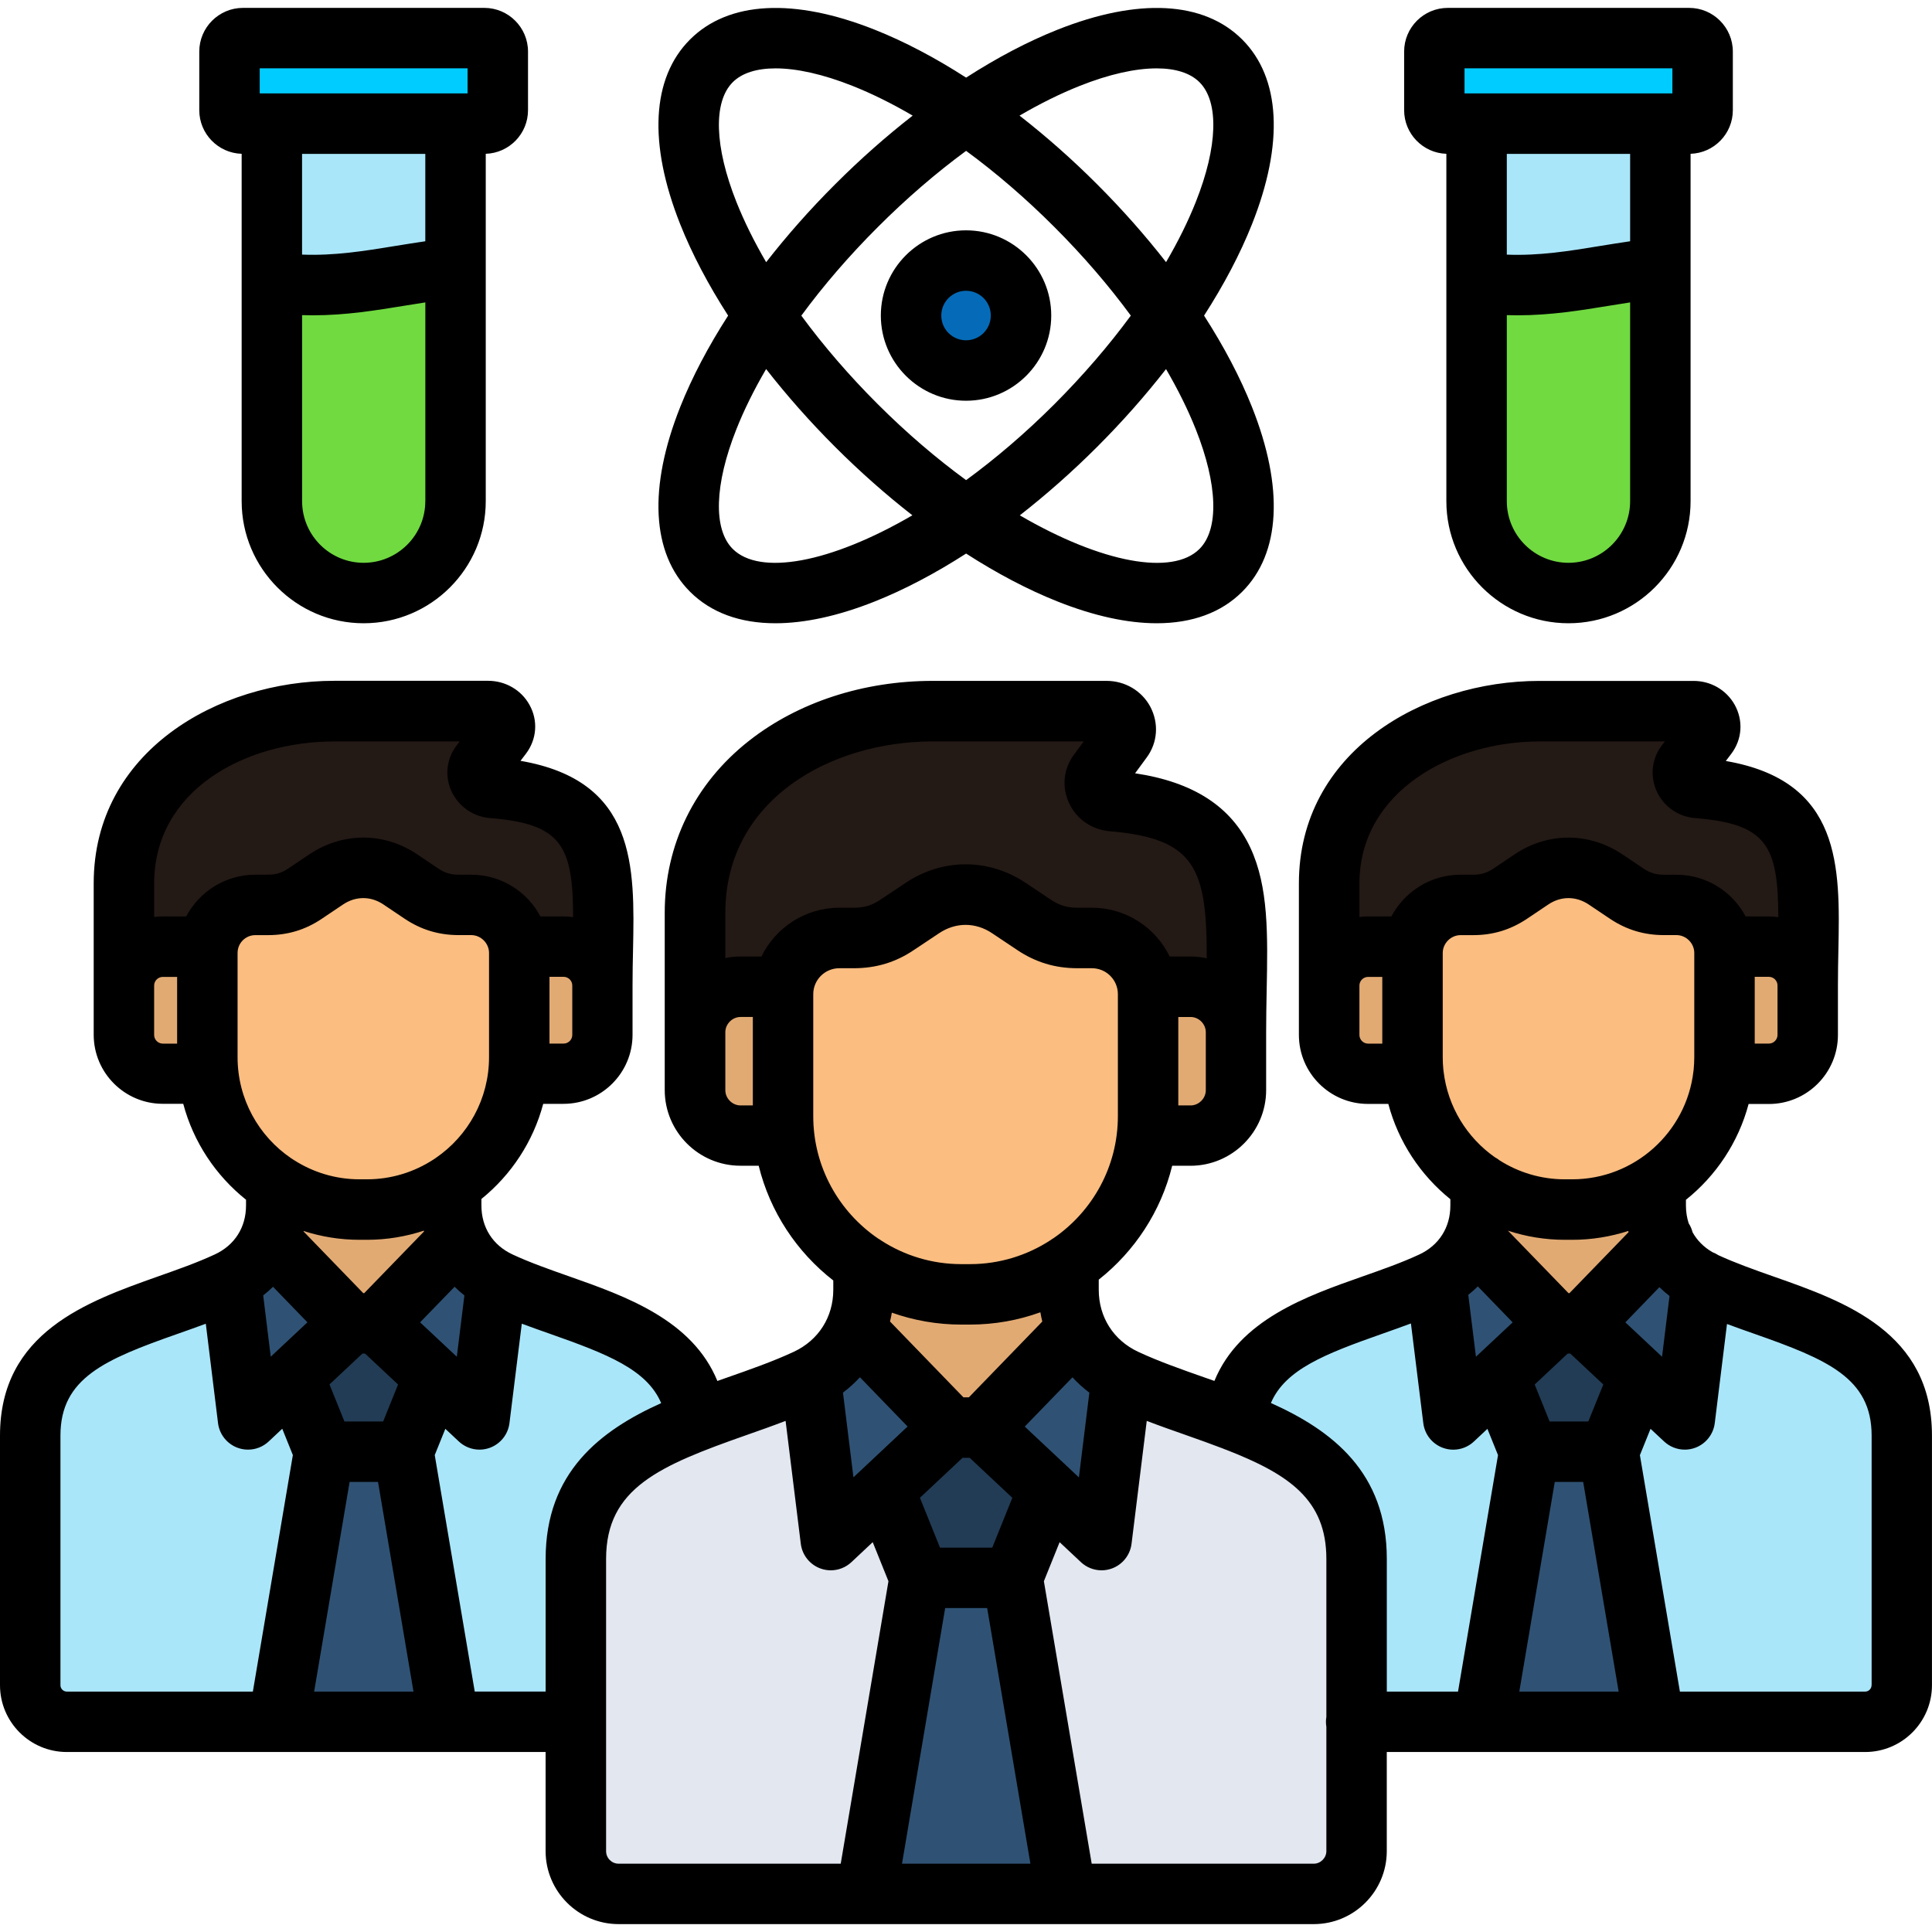
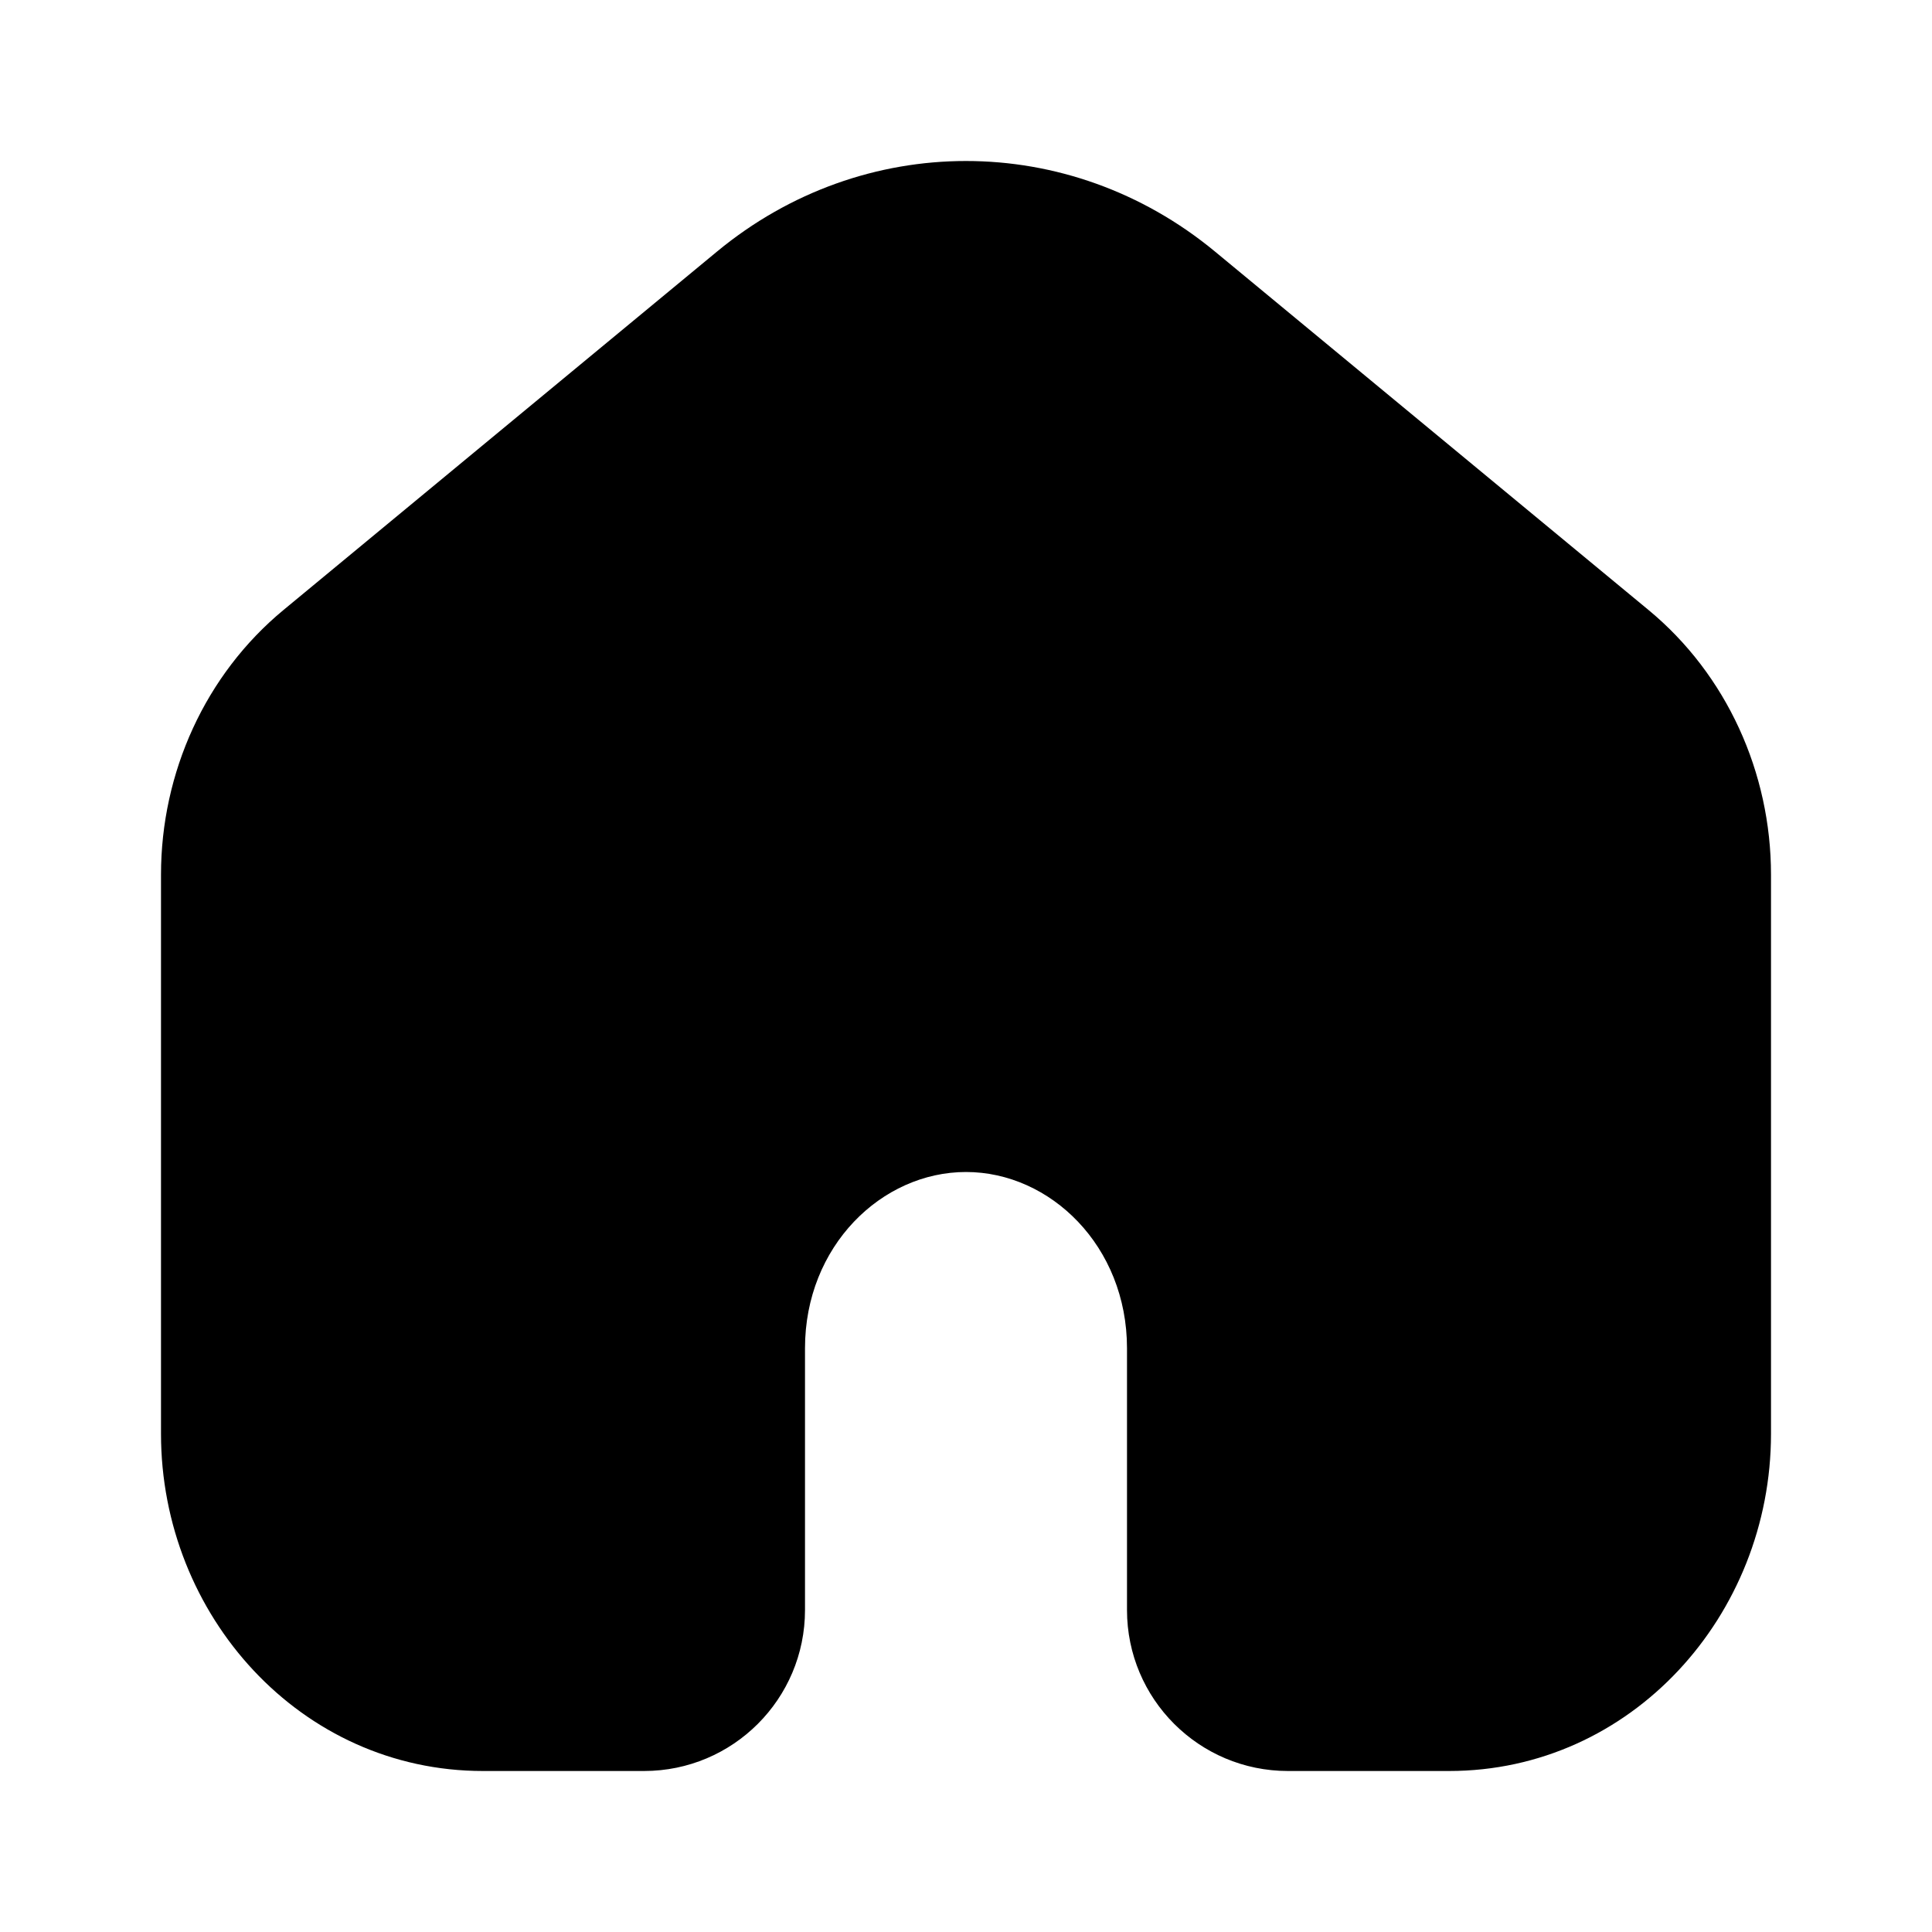
- <svg xmlns="http://www.w3.org/2000/svg" id="Layer_1" enable-background="new 0 0 512 512" viewBox="0 0 512 512">
-   <g clip-rule="evenodd" fill-rule="evenodd">
-     <path d="m391.41 305.04h46.06v17.94c0 8.82 4.82 16.36 12.81 20.07 21.57 10.06 51.9 12.44 51.9 40.39v65.68c0 5.3-4.34 9.61-9.64 9.61h-156.21c-5.3 0-9.64-4.31-9.64-9.61v-65.68c0-27.95 30.33-30.33 51.93-40.39 7.99-3.71 12.78-11.25 12.78-20.07v-17.94z" fill="#aae6fa" />
-     <path d="m391.41 305.04h46.06v17.94c0 3.17.62 6.18 1.81 8.93v27.3h-49.66v-27.3c1.16-2.75 1.79-5.75 1.79-8.93z" fill="#e2aa73" />
-     <path d="m34.47 265.07h125.89c0-28.29 4.82-49.24-28.83-51.96-1.62-.11-2.92-.96-3.63-2.32-.68-1.39-.54-2.86.4-4.08l5.61-7.34c.96-1.28 1.08-2.86.31-4.25-.79-1.39-2.24-2.21-3.94-2.21h-40.48c-28.6 0-55.33 16.92-55.33 45.33z" fill="#231915" />
-     <path d="m44.71 254.84h105.42c5.61 0 10.23 4.59 10.23 10.23v13.01c0 5.61-4.62 10.2-10.23 10.2h-105.42c-5.64 0-10.23-4.59-10.23-10.2v-13.01c-.01-5.64 4.58-10.23 10.23-10.23z" fill="#e2aa73" />
-     <path d="m74.53 305.04h46.06v17.94c0 8.82 4.79 16.36 12.78 20.07 21.6 10.06 51.93 12.44 51.93 40.39v65.68c0 5.3-4.34 9.61-9.64 9.61h-156.21c-5.3 0-9.64-4.31-9.64-9.61v-65.68c0-27.95 30.33-30.33 51.93-40.39 7.97-3.71 12.78-11.25 12.78-20.07v-17.94z" fill="#aae6fa" />
-     <path d="m74.53 305.04h46.06v17.94c0 3.17.62 6.18 1.79 8.93v27.3h-49.64v-27.3c1.16-2.75 1.79-5.75 1.79-8.93z" fill="#e2aa73" />
-     <path d="m107.15 237.15 5.64 3.77c3 2.01 6.12 2.98 9.72 2.98h3.32c6.94 0 12.61 5.67 12.61 12.61v27.44c0 22.03-18.03 40.05-40.05 40.05h-1.93c-22.05 0-40.05-18.03-40.05-40.05v-27.44c0-6.94 5.67-12.61 12.61-12.61h3.32c3.6 0 6.72-.96 9.72-2.98l5.64-3.77c6.02-4.02 13.44-4.02 19.45 0z" fill="#fbbd80" />
-     <path d="m97.54 373.5-10.43 14.2-12.02 71.04h44.93l-12.02-71.04z" fill="#2f5274" />
-     <path d="m121.61 353.94-13.61 33.76h-10.46-10.43l-13.63-33.76h24.06z" fill="#223c55" />
-     <path d="m62.59 342.63c4.68-2.41 8.16-6.15 10.15-10.72l21.32 22.03-26.93 25.26z" fill="#2f5274" />
-     <path d="m132.52 342.63c-4.68-2.41-8.19-6.15-10.15-10.72l-21.34 22.03 26.96 25.26z" fill="#2f5274" />
-     <path d="m351.36 265.07h125.89c0-28.29 4.82-49.24-28.8-51.96-1.62-.11-2.95-.96-3.63-2.32-.68-1.39-.54-2.86.4-4.08l5.58-7.34c.99-1.28 1.11-2.86.31-4.25-.77-1.39-2.24-2.21-3.91-2.21h-40.51c-28.6 0-55.33 16.92-55.33 45.33z" fill="#231915" />
-     <path d="m361.59 254.84h105.42c5.64 0 10.23 4.59 10.23 10.23v13.01c0 5.61-4.59 10.2-10.23 10.2h-105.42c-5.61 0-10.23-4.59-10.23-10.2v-13.01c0-5.64 4.62-10.23 10.23-10.23z" fill="#e2aa73" />
-     <path d="m424.04 237.15 5.67 3.77c3 2.01 6.09 2.98 9.69 2.98h3.32c6.94 0 12.61 5.67 12.61 12.61v27.44c0 22.03-18 40.05-40.05 40.05h-1.93c-22.03 0-40.05-18.03-40.05-40.05v-27.44c0-6.94 5.67-12.61 12.61-12.61h3.32c3.63 0 6.72-.96 9.72-2.98l5.64-3.77c6.01-4.02 13.44-4.02 19.45 0z" fill="#fbbd80" />
-     <path d="m414.46 373.5-10.46 14.2-12.02 71.04h44.93l-12.02-71.04z" fill="#2f5274" />
-     <path d="m438.52 353.94-13.63 33.76h-10.43-10.46l-13.61-33.76h24.07z" fill="#223c55" />
-     <path d="m379.51 342.63c4.65-2.41 8.16-6.15 10.12-10.72l21.34 22.03-26.96 25.26z" fill="#2f5274" />
-     <path d="m449.41 342.63c-4.68-2.41-8.16-6.15-10.12-10.72l-21.35 22.03 26.96 25.26z" fill="#2f5274" />
-     <path d="m229.04 324.12h53.91v21c0 10.32 5.61 19.16 14.97 23.5 25.26 11.79 60.75 14.54 60.75 47.28v76.82c0 6.21-5.05 11.28-11.25 11.28h-182.84c-6.21 0-11.25-5.07-11.25-11.28v-76.82c0-32.74 35.49-35.49 60.75-47.28 9.35-4.34 14.97-13.18 14.97-23.5v-21z" fill="#e2e7f0" />
-     <path d="m229.04 324.12h53.91v21c0 3.97.82 7.71 2.38 11.08v31.41h-59.05v-30.61c1.79-3.57 2.75-7.6 2.75-11.88v-21z" fill="#e2aa73" />
-     <path d="m256 404.26-12.22 16.61-14.06 83.14h52.59l-14.06-83.14z" fill="#2f5274" />
-     <path d="m284.18 381.35-15.93 39.52h-12.25-12.22l-15.96-39.52h28.18z" fill="#223c55" />
-     <path d="m215.1 368.14c5.47-2.83 9.55-7.23 11.85-12.56l24.97 25.77-31.55 29.57z" fill="#2f5274" />
-     <path d="m296.9 368.14c-5.47-2.83-9.55-7.23-11.85-12.56l-24.97 25.77 31.55 29.57z" fill="#2f5274" />
-     <path d="m184.71 277.35h142.24c0-33.08 5.47-57.63-32.54-60.77-1.84-.14-3.32-1.16-4.11-2.75-.77-1.59-.6-3.34.45-4.79l6.32-8.59c1.11-1.47 1.25-3.32.37-4.96-.88-1.62-2.52-2.58-4.45-2.58h-45.75c-32.31 0-62.53 19.79-62.53 53.06z" fill="#231915" />
-     <path d="m196.67 265.39h118.35c6.58 0 11.93 5.39 11.93 11.96v15.25c0 6.58-5.36 11.93-11.93 11.93h-118.35c-6.58 0-11.96-5.36-11.96-11.93v-15.25c0-6.58 5.38-11.96 11.96-11.96z" fill="#e2aa73" />
-     <path d="m267.23 244.69 6.6 4.42c3.52 2.35 7.14 3.46 11.4 3.46h3.85c8.14 0 14.77 6.63 14.77 14.77v32.09c0 25.8-21.09 46.89-46.86 46.89h-2.27c-25.8 0-46.89-21.09-46.89-46.89v-32.09c0-8.14 6.63-14.77 14.77-14.77h3.88c4.22 0 7.85-1.11 11.37-3.46l6.63-4.42c7.04-4.7 15.72-4.7 22.75 0z" fill="#fbbd80" />
-     <path d="m390.25 30.37h48.33v107.32c0 13.29-10.86 24.15-24.15 24.15-13.29 0-24.18-10.86-24.18-24.15z" fill="#aae6fa" />
-     <path d="m438.58 76.34v61.34c0 13.29-10.86 24.15-24.15 24.15s-24.18-10.86-24.18-24.15v-57.6c18 2.58 32.03-2.15 48.33-3.74z" fill="#70da40" />
-     <path d="m382.68 15.88h63.47c1.96 0 3.54 1.59 3.54 3.54v15.42c0 1.96-1.59 3.54-3.54 3.54h-63.47c-1.96 0-3.54-1.59-3.54-3.54v-15.42c0-1.95 1.58-3.54 3.54-3.54z" fill="#0cf" />
-     <path d="m73.36 30.37h48.33v107.32c0 13.29-10.89 24.15-24.18 24.15-13.27 0-24.15-10.86-24.15-24.15z" fill="#aae6fa" />
-     <path d="m121.69 76.34v61.34c0 13.29-10.89 24.15-24.18 24.15-13.27 0-24.15-10.86-24.15-24.15v-57.6c17.98 2.58 32.01-2.15 48.33-3.74z" fill="#70da40" />
-     <path d="m65.8 15.88h63.47c1.96 0 3.54 1.59 3.54 3.54v15.42c0 1.96-1.59 3.54-3.54 3.54h-63.47c-1.96 0-3.54-1.59-3.54-3.54v-15.42c-.01-1.95 1.58-3.54 3.54-3.54z" fill="#0cf" />
-     <path d="m255.97 96.33c7.97 0 14.46-6.49 14.46-14.46s-6.49-14.46-14.46-14.46-14.46 6.49-14.46 14.46 6.5 14.46 14.46 14.46z" fill="#056bb8" />
-   </g>
-   <g>
-     <path d="m470.24 338.37c-5.29-1.86-10.29-3.63-14.85-5.73-.49-.32-1.01-.59-1.57-.8-2.29-1.32-4.07-3.12-5.27-5.27-.21-.83-.55-1.63-1.03-2.38-.47-1.45-.73-3.02-.73-4.67v-1.56c7.98-6.38 13.91-15.23 16.61-25.39h5.37c10.09 0 18.3-8.21 18.3-18.3v-13.12c0-3.2.06-6.34.12-9.38.45-22.04.9-44.79-29.83-50.1l1.42-1.87c2.92-3.84 3.28-8.84.89-13.1-2.24-3.91-6.31-6.25-10.89-6.25h-40.82c-30.9 0-63.74 18.81-63.74 53.67v27.01 13.12c0 10.09 8.21 18.3 18.3 18.3h5.4c2.68 10.08 8.54 18.88 16.44 25.25v1.69c0 5.81-3.01 10.54-8.27 12.98-4.62 2.15-9.71 3.94-15.11 5.84-14.73 5.18-32.5 11.44-39.15 27.65-.79-.28-1.59-.56-2.37-.83-6.35-2.23-12.36-4.34-17.82-6.88-6.55-3.06-10.46-9.2-10.46-16.44v-2.69c9.5-7.51 16.49-18.06 19.46-30.18h4.84c11.06 0 20.06-9 20.06-20.06v-15.36c0-3.76.07-7.44.14-11 .29-14.74.54-27.47-4.32-37.87-5.1-10.93-15.14-17.41-30.55-19.72l3.02-4.11c2.97-3.97 3.35-9.17.97-13.61-2.27-4.17-6.68-6.77-11.52-6.77h-46.09c-18.35 0-35.64 5.63-48.67 15.86-14.42 11.32-22.36 27.5-22.36 45.58v31.63 15.36c0 11.06 9 20.06 20.06 20.06h4.84c3.01 12.25 10.11 22.89 19.77 30.41v2.45c0 7.24-3.91 13.38-10.45 16.44-5.47 2.55-11.47 4.65-17.82 6.88-.81.28-1.63.57-2.45.86-6.64-16.23-24.43-22.49-39.16-27.68-5.39-1.9-10.49-3.69-15.11-5.84-5.25-2.44-8.26-7.17-8.26-12.98v-1.73c7.87-6.37 13.71-15.15 16.38-25.21h5.37c10.09 0 18.3-8.21 18.3-18.3v-13.12c0-3.22.06-6.37.13-9.42.45-22.03.92-44.76-29.82-50.06l1.42-1.86c2.92-3.84 3.28-8.84.95-12.99-2.16-3.92-6.36-6.36-10.95-6.36h-40.76c-30.91 0-63.77 18.81-63.77 53.67v27.01 13.12c0 10.09 8.21 18.3 18.3 18.3h5.43c2.7 10.17 8.64 19.03 16.64 25.42v1.52c0 5.81-3.01 10.54-8.28 12.98-4.63 2.16-9.75 3.96-15.16 5.87-18.6 6.61-41.76 14.75-41.76 42.13v66.16c0 9.76 7.94 17.7 17.7 17.7h56.07 45.27 25.55v26.26c0 10.67 8.68 19.35 19.35 19.35h65.62 52.98 65.62c10.67 0 19.35-8.68 19.35-19.35v-26.26h25.64 45.27 55.87c9.76 0 17.7-7.94 17.7-17.7v-66.16c.01-27.38-23.15-35.52-41.75-42.07zm.82-64.09c0 1.24-1.04 2.28-2.28 2.28h-3.76v-17.69h3.76c1.24 0 2.28 1.04 2.28 2.28zm-104.74 2.29h-3.78c-1.24 0-2.28-1.04-2.28-2.28v-13.12c0-1.24 1.04-2.28 2.28-2.28h3.78zm2.42-33.71h-6.2c-.77 0-1.53.06-2.28.16v-8.87c0-24.46 24.59-37.66 47.72-37.66h33.22l-.77 1.01c-2.77 3.61-3.25 8.41-1.21 12.56 1.96 3.93 5.8 6.46 10.18 6.76 18.92 1.52 21.81 7.46 21.88 26.24-.82-.11-1.65-.19-2.5-.19h-6.17c-3.48-6.57-10.39-11.05-18.32-11.05h-3.34c-2.05 0-3.65-.48-5.32-1.59l-5.7-3.83c-.01 0-.01-.01-.02-.01-8.81-5.88-19.73-5.88-28.5.01l-5.66 3.8c-1.7 1.13-3.3 1.61-5.35 1.61h-3.34c-7.94 0-14.84 4.48-18.32 11.05zm13.82 41.05c-.01-.16-.04-.32-.06-.49-.11-1.07-.16-2.15-.16-3.24v-27.64c0-2.56 2.16-4.72 4.72-4.72h3.34c5.22 0 9.86-1.4 14.24-4.31l5.7-3.83c3.33-2.23 7.31-2.23 10.67.01l5.72 3.84c4.34 2.88 8.99 4.28 14.21 4.28h3.34c2.56 0 4.72 2.16 4.72 4.72v27.64c0 1.09-.06 2.17-.16 3.24-.02.16-.04.32-.06.49-1.85 16.09-15.56 28.63-32.14 28.63h-1.96c-6.34 0-12.26-1.84-17.26-5.01-.39-.32-.82-.6-1.27-.84-7.37-5.18-12.5-13.37-13.59-22.77zm33.36 58.79h-.25l-16-16.51c0-.01.01-.02.01-.03 4.73 1.55 9.77 2.4 15.01 2.4h1.96c5.18 0 10.17-.83 14.86-2.34.02.1.05.2.08.31zm8.97 24.2-3.97 9.81h-10.26l-3.95-9.8 8.74-8.2h.7zm-105.34-77.99c0 2.19-1.85 4.04-4.04 4.04h-3.25v-23.44h3.25c2.19 0 4.04 1.85 4.04 4.04zm-120.04 4.04h-3.25c-2.19 0-4.04-1.85-4.04-4.04v-15.36c0-2.19 1.85-4.04 4.04-4.04h3.25zm2.28-39.46h-5.53c-1.38 0-2.73.14-4.04.41v-11.99c0-29.82 27.67-45.43 55.01-45.43h39.96l-2.53 3.45c-2.88 3.87-3.35 8.76-1.25 13.08 1.98 4.13 5.95 6.85 10.69 7.28 22.71 1.88 25.75 9.93 25.7 33.67-1.38-.3-2.82-.47-4.29-.47h-5.53c-3.71-7.64-11.55-12.93-20.6-12.93h-3.88c-2.7 0-4.8-.64-7.03-2.14l-6.66-4.45c-9.81-6.55-21.99-6.55-31.79-.01l-6.74 4.49c-2.18 1.48-4.26 2.11-6.96 2.11h-3.88c-9.08.01-16.93 5.29-20.65 12.93zm13.73 42.31v-32.34c0-3.79 3.1-6.87 6.9-6.87h3.88c5.89 0 11.11-1.59 15.89-4.83l6.7-4.46c4.38-2.93 9.62-2.93 14.01 0l6.64 4.44c4.85 3.26 10.07 4.85 15.95 4.85h3.88c3.79 0 6.88 3.08 6.88 6.87v32.34c0 13.4-6.76 25.25-17.04 32.32-.29.16-.56.35-.82.54-6.15 4.01-13.48 6.35-21.36 6.35h-2.27c-7.78 0-15.03-2.28-21.14-6.2-.29-.21-.58-.41-.9-.58-10.37-7.06-17.2-18.96-17.2-32.43zm41.24 74.51h-1.44l-19.46-20.1c.19-.77.35-1.55.49-2.34 5.76 2.04 11.96 3.16 18.41 3.16h2.27c6.55 0 12.84-1.15 18.68-3.26.14.83.31 1.65.51 2.45zm11.52 26.62-5.32 13.21h-13.85l-5.32-13.21 11.3-10.6h1.88zm-27.76-18.89-14.35 13.47-2.77-22.45c1.63-1.23 3.13-2.6 4.49-4.07zm43.69-13.03c1.36 1.47 2.85 2.83 4.48 4.06l-2.77 22.45-14.35-13.46zm-132.55-90.73c0 1.24-1.04 2.28-2.28 2.28h-3.76v-17.69h3.76c1.24 0 2.28 1.04 2.28 2.28zm-104.72 2.29h-3.81c-1.24 0-2.28-1.04-2.28-2.28v-13.12c0-1.24 1.04-2.28 2.28-2.28h3.81zm2.41-33.71h-6.22c-.77 0-1.53.06-2.28.16v-8.87c0-24.72 24.02-37.66 47.75-37.66h33.22l-.75.99c-2.81 3.61-3.3 8.4-1.27 12.52.03.06.06.12.09.17 2.01 3.85 5.82 6.34 10.12 6.64 18.93 1.52 21.82 7.46 21.88 26.24-.82-.11-1.65-.19-2.51-.19h-6.17c-3.48-6.57-10.39-11.05-18.32-11.05h-3.32c-2.09 0-3.65-.47-5.34-1.59l-5.7-3.83c-8.77-5.89-19.69-5.89-28.51 0l-5.69 3.82c-1.67 1.12-3.26 1.59-5.32 1.59h-3.34c-7.94.01-14.84 4.49-18.32 11.06zm13.61 37.32v-27.64c0-2.6 2.1-4.72 4.69-4.72h3.35c5.26 0 9.92-1.41 14.24-4.31l5.68-3.82c3.35-2.24 7.34-2.25 10.67-.01l5.73 3.85c4.34 2.88 9 4.28 14.24 4.28h3.32c2.56 0 4.72 2.16 4.72 4.72v27.64c0 11.08-5.6 20.87-14.11 26.7-.2.12-.4.25-.58.39-5.08 3.32-11.15 5.27-17.66 5.27h-1.96c-6.39 0-12.34-1.87-17.36-5.08-.26-.19-.52-.36-.8-.52-8.55-5.82-14.17-15.64-14.17-26.75zm33.56 62.52h-.25l-15.82-16.34c.01-.04.02-.09.03-.13 4.67 1.51 9.64 2.33 14.81 2.33h1.96c5.26 0 10.32-.86 15.07-2.42.02.07.04.14.05.21zm8.97 24.21-3.95 9.8h-10.26l-3.96-9.82 8.72-8.18h.7zm-38.48 81.38h-49.3c-.93 0-1.69-.76-1.69-1.69v-66.16c0-15.26 11.8-20.19 31.06-26.96 2.47-.87 4.97-1.75 7.46-2.68l3.24 26.34c.37 2.99 2.39 5.52 5.22 6.55.89.32 1.81.48 2.73.48 2 0 3.97-.75 5.48-2.17l3.59-3.37 2.81 6.98zm4.74-88.75-2-16.24c.91-.72 1.79-1.48 2.6-2.29l9.12 9.42zm11.5 88.75 9.4-55.56h7.53l9.4 55.56zm37.22-107.28c.82.81 1.69 1.57 2.6 2.29l-2.01 16.25-9.73-9.12zm24.13 72.11v35.16h-18.79l-10.6-62.67 2.81-6.96 3.57 3.35c1.51 1.41 3.48 2.17 5.48 2.17.91 0 1.84-.16 2.72-.48 2.83-1.03 4.85-3.55 5.22-6.54l3.27-26.36c2.47.92 4.95 1.8 7.4 2.66 15.35 5.4 25.76 9.51 29.54 18.39-16.16 7.27-30.62 18.37-30.62 41.28zm78.2 80.78h-58.85c-1.84 0-3.33-1.49-3.33-3.33v-77.44c0-18.79 14.18-24.73 37.31-32.86 3.39-1.19 6.85-2.41 10.26-3.72l4.03 32.57c.37 2.99 2.39 5.52 5.22 6.55.89.32 1.81.48 2.72.48 2 0 3.97-.75 5.48-2.17l5.64-5.29 4.17 10.35zm16.24 0 11.44-67.75h11.13l11.46 67.75zm112.46-38.89c-.07.42-.11.85-.11 1.29s.04.87.11 1.29v32.98c0 1.8-1.53 3.33-3.33 3.33h-58.86l-12.67-74.86 4.17-10.35 5.64 5.29c1.51 1.42 3.48 2.17 5.48 2.17.91 0 1.83-.16 2.72-.48 2.83-1.03 4.85-3.56 5.22-6.55l4.03-32.57c3.42 1.31 6.88 2.53 10.28 3.72 3.51 1.23 6.82 2.42 9.9 3.6.28.13.58.25.88.34 16.68 6.51 26.54 13.25 26.54 28.91zm34.89-6.72h-18.87v-35.16c0-22.95-14.51-34.06-30.72-41.32 3.79-8.85 14.19-12.96 29.52-18.35 2.51-.88 5.06-1.79 7.59-2.73l3.28 26.43c.37 2.99 2.39 5.52 5.22 6.54.89.32 1.81.48 2.72.48 2 0 3.97-.75 5.48-2.17l3.57-3.35 2.81 6.96zm4.75-88.74-2.03-16.4c.88-.71 1.73-1.45 2.53-2.24l9.23 9.53zm11.49 88.74 9.4-55.56h7.53l9.4 55.56zm37.13-107.18c.84.83 1.73 1.61 2.68 2.34l-1.98 16.1-9.72-9.11zm56.22 105.49c0 .93-.76 1.69-1.69 1.69h-49.1l-10.6-62.66 2.82-6.98 3.59 3.35c1.51 1.41 3.48 2.17 5.48 2.17.92 0 1.84-.16 2.73-.48 2.83-1.03 4.85-3.56 5.22-6.55l3.24-26.27c2.43.9 4.86 1.77 7.27 2.61 19.26 6.77 31.06 11.7 31.06 26.96v66.16zm-313.12-289.79c5.56 5.56 13.28 8.36 22.64 8.36 7.75 0 16.63-1.92 26.33-5.78 7.87-3.13 16.02-7.43 24.2-12.69 8.17 5.26 16.33 9.56 24.2 12.69 9.7 3.86 18.58 5.78 26.33 5.78 9.35 0 17.08-2.8 22.64-8.36 10.18-10.17 11.09-27.57 2.58-48.97-3.13-7.87-7.43-16.02-12.69-24.2 5.26-8.17 9.56-16.33 12.69-24.2 8.51-21.4 7.6-38.8-2.58-48.97-10.18-10.18-27.57-11.1-48.97-2.59-7.87 3.13-16.03 7.43-24.2 12.69-8.17-5.26-16.33-9.56-24.2-12.69-21.4-8.51-38.79-7.59-48.97 2.59s-11.1 27.57-2.59 48.97c3.13 7.87 7.43 16.02 12.69 24.2-5.26 8.17-9.56 16.33-12.69 24.2-8.51 21.4-7.59 38.79 2.59 48.97zm135.01-11.33c-7.13 7.13-25.78 3.8-47.61-8.91 6.99-5.46 13.89-11.54 20.52-18.17 6.65-6.65 12.76-13.57 18.23-20.59 3.16 5.41 5.81 10.76 7.88 15.95 5.83 14.65 6.2 26.51.98 31.72zm-31.73-122.72c7.77-3.09 14.75-4.64 20.38-4.64 4.99 0 8.91 1.22 11.36 3.67 5.21 5.21 4.85 17.08-.98 31.73-2.06 5.19-4.72 10.54-7.88 15.95-5.47-7.02-11.58-13.94-18.23-20.59-6.65-6.66-13.58-12.77-20.6-18.24 5.41-3.16 10.76-5.81 15.95-7.88zm-6.68 37.44c7.58 7.58 14.38 15.49 20.22 23.44-5.84 7.95-12.65 15.86-20.22 23.44-7.76 7.76-15.68 14.49-23.43 20.16-7.76-5.67-15.68-12.4-23.44-20.16-7.58-7.57-14.39-15.48-20.23-23.43 5.84-7.95 12.65-15.86 20.24-23.44 7.57-7.58 15.48-14.39 23.43-20.23 7.95 5.83 15.86 12.64 23.43 20.22zm-85.28-38.41c2.45-2.45 6.37-3.67 11.36-3.67 5.62 0 12.61 1.55 20.38 4.64 5.19 2.06 10.54 4.72 15.95 7.88-7.02 5.47-13.94 11.58-20.59 18.24-6.66 6.65-12.77 13.58-18.24 20.6-3.16-5.41-5.81-10.76-7.88-15.95-5.83-14.66-6.19-26.52-.98-31.74zm.97 91.96c2.06-5.19 4.72-10.54 7.88-15.95 5.48 7.02 11.59 13.94 18.24 20.59 6.63 6.63 13.53 12.72 20.52 18.17-21.83 12.72-40.48 16.04-47.61 8.91-5.21-5.2-4.85-17.06.97-31.72zm-131.11-72.99v92.05c0 17.84 14.5 32.36 32.33 32.36 17.84 0 32.36-14.52 32.36-32.36v-61.75c0-.01 0-.02 0-.03v-30.27c6.21-.2 11.2-5.3 11.2-11.56v-15.53c0-6.38-5.19-11.58-11.58-11.58h-63.96c-6.38 0-11.58 5.19-11.58 11.58v15.53c0 6.27 5.01 11.37 11.23 11.56zm48.67 92.05c0 9.01-7.33 16.34-16.34 16.34-9 0-16.31-7.33-16.31-16.34v-49.3c.95.03 1.89.05 2.82.05 8.79 0 16.76-1.31 24.55-2.58 1.79-.29 3.54-.57 5.29-.84v52.67zm0-68.87c-2.68.39-5.31.81-7.88 1.23-8.27 1.35-16.19 2.64-24.78 2.3v-26.69h32.66zm-43.88-45.84h55.08v6.66h-55.08zm314.47 22.66v92.05c0 17.84 14.52 32.36 32.36 32.36s32.36-14.52 32.36-32.36v-61.75c0-.01 0-.02 0-.03v-30.27c6.21-.2 11.2-5.3 11.2-11.56v-15.53c0-6.38-5.19-11.58-11.58-11.58h-63.95c-6.39 0-11.58 5.19-11.58 11.58v15.53c0 6.26 4.99 11.36 11.19 11.56zm48.7 92.05c0 9.01-7.33 16.34-16.34 16.34s-16.34-7.33-16.34-16.34v-49.3c.95.03 1.9.05 2.83.05 8.8 0 16.78-1.31 24.56-2.58 1.79-.29 3.54-.57 5.29-.84zm0-68.87c-2.68.39-5.3.81-7.87 1.23-8.28 1.36-16.2 2.65-24.81 2.31v-26.7h32.68zm-43.88-45.84h55.08v6.66h-55.08zm-132.11 88.1c12.45 0 22.58-10.13 22.58-22.58s-10.13-22.58-22.58-22.58-22.58 10.13-22.58 22.58 10.13 22.58 22.58 22.58zm0-29.14c3.62 0 6.56 2.94 6.56 6.56s-2.94 6.56-6.56 6.56-6.56-2.94-6.56-6.56 2.95-6.56 6.56-6.56z" />
-   </g>
+ <svg xmlns="http://www.w3.org/2000/svg" fill="none" height="512" viewBox="0 0 24 24" width="512">
+   <path clip-rule="evenodd" d="m20.479 7.578-5.386-4.453c-1.814-1.5-4.372-1.5-6.186 0l-5.386 4.453c-.97.802-1.521 2.019-1.521 3.288v6.945c0 2.255 1.734 4.189 4 4.189h2c1.105 0 2-.895 2-2v-3.252c0-1.268.952-2.189 2-2.189s2 .922 2 2.189v3.252c0 1.105.895 2 2 2h2c2.266 0 4-1.934 4-4.189v-6.945c0-1.269-.551-2.486-1.521-3.288z" fill="rgb(0,0,0)" fill-rule="evenodd" />
</svg>
